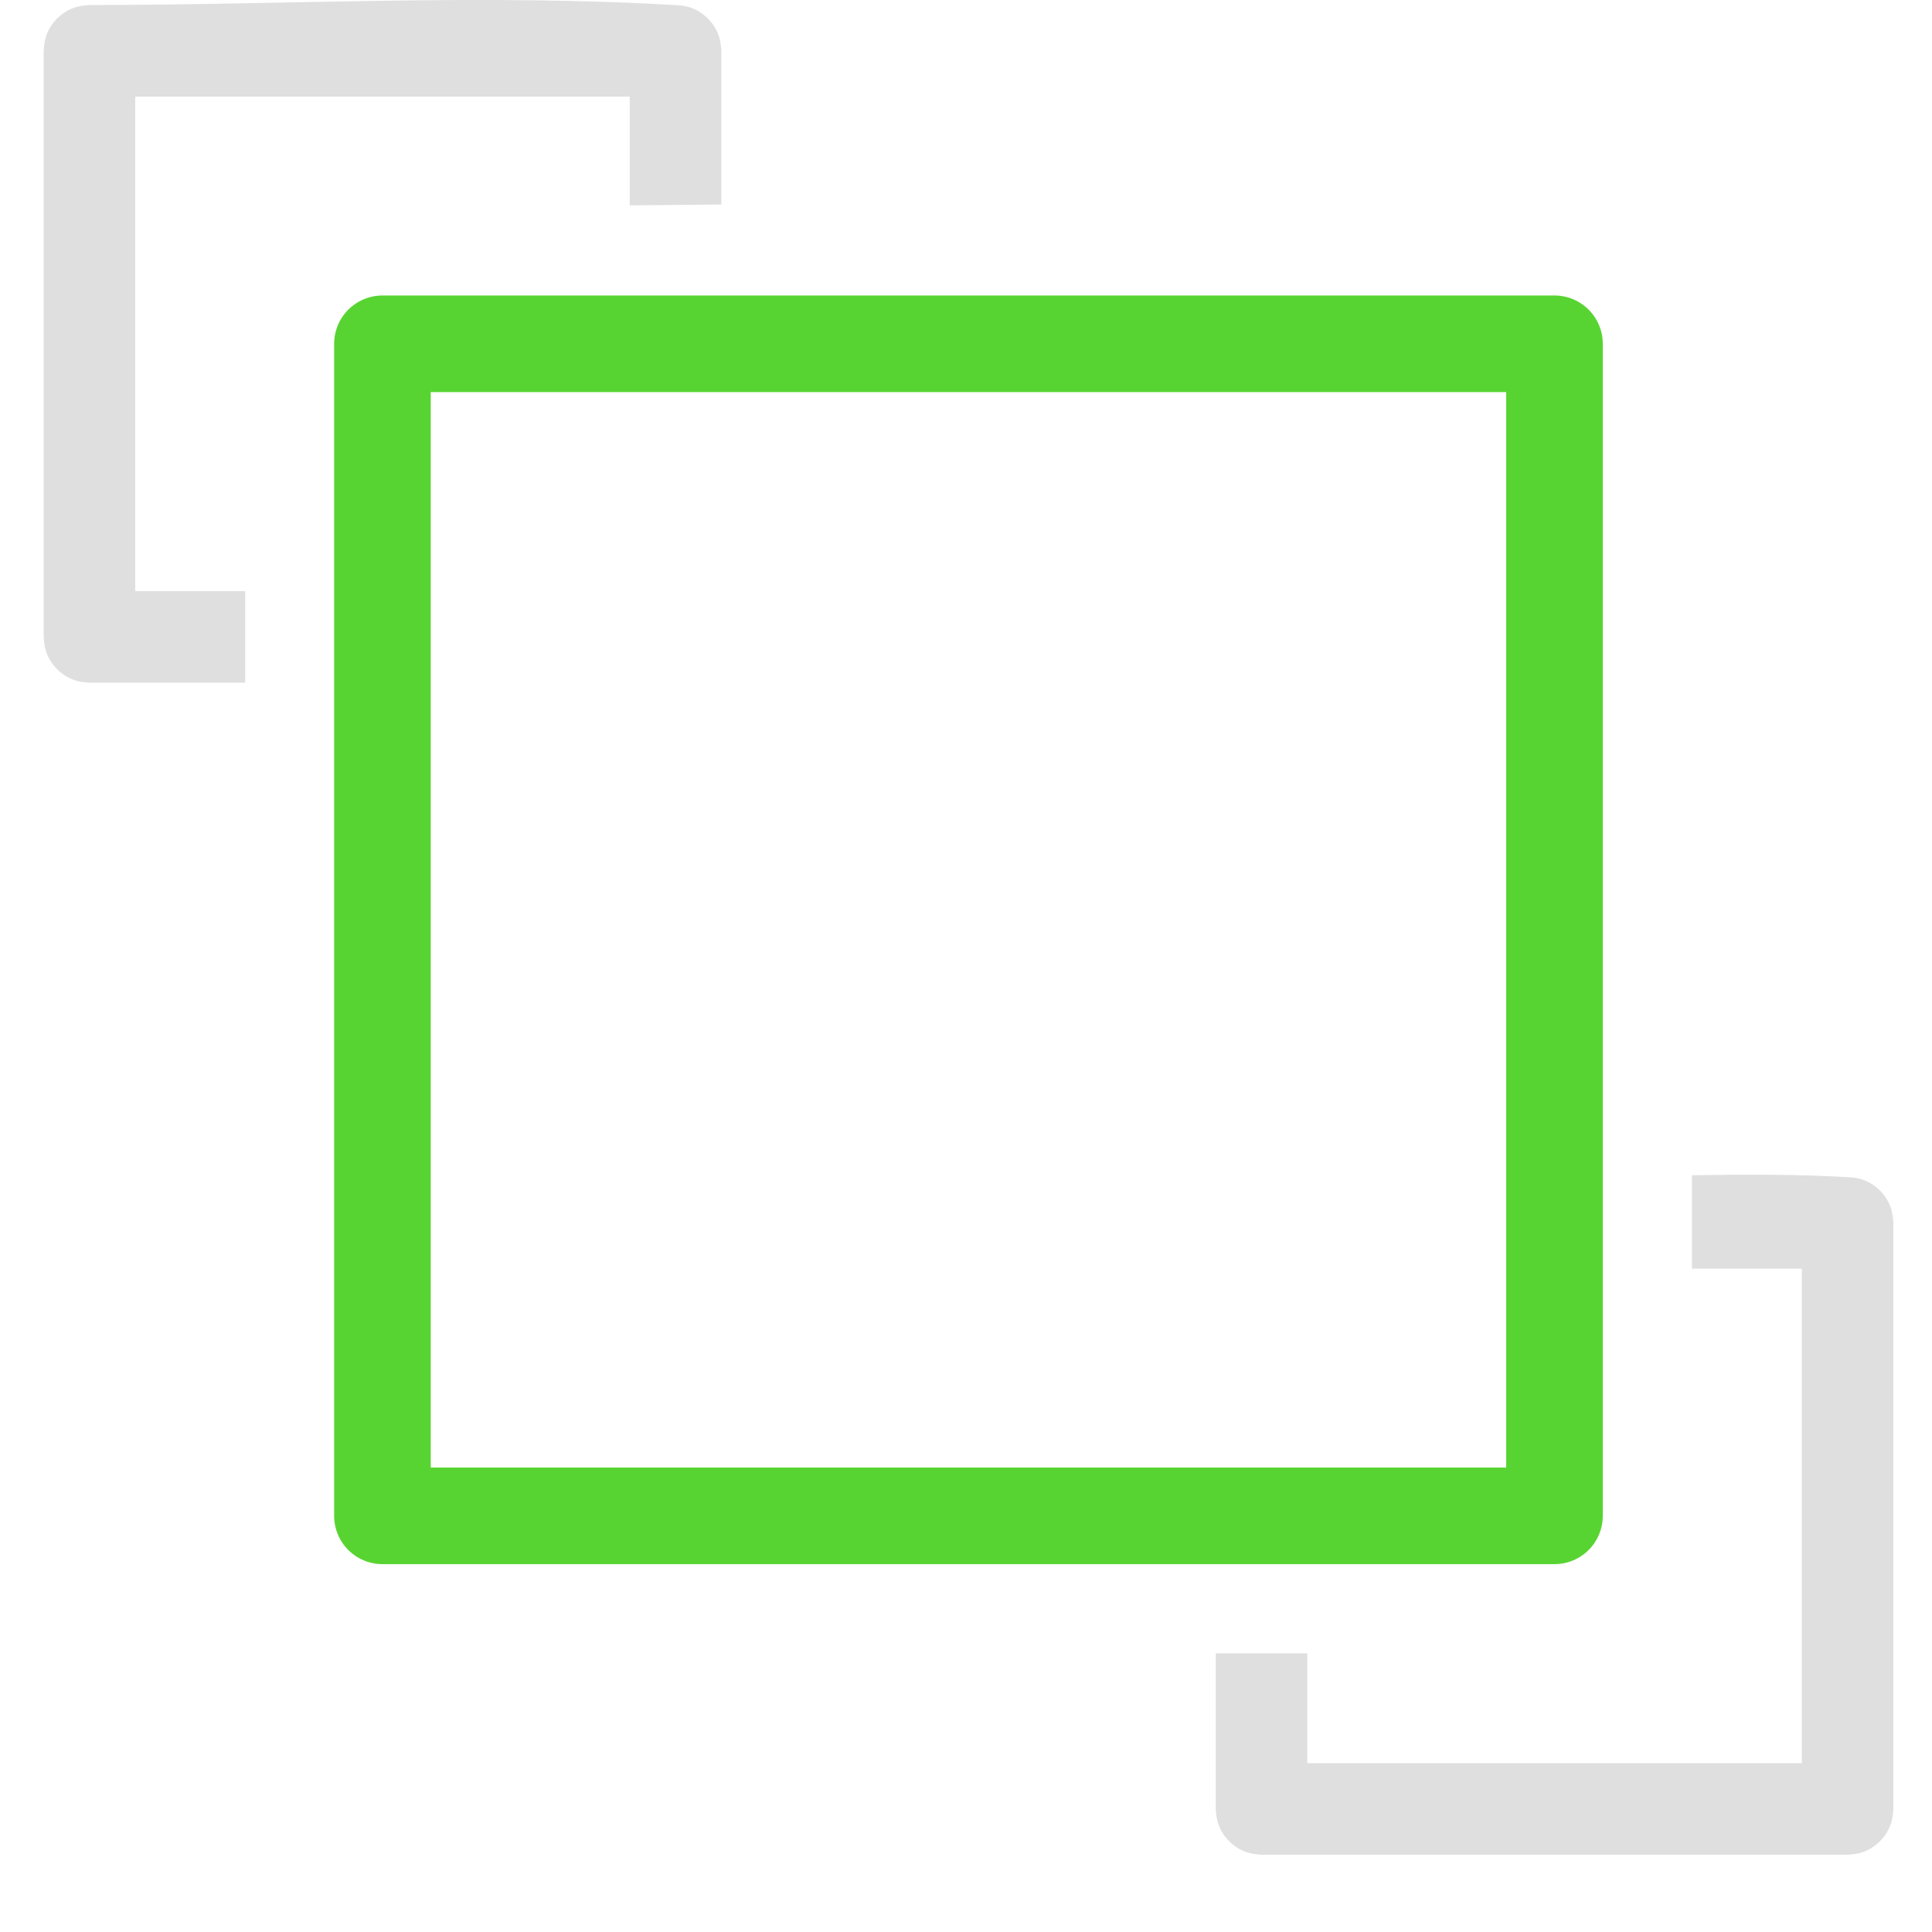
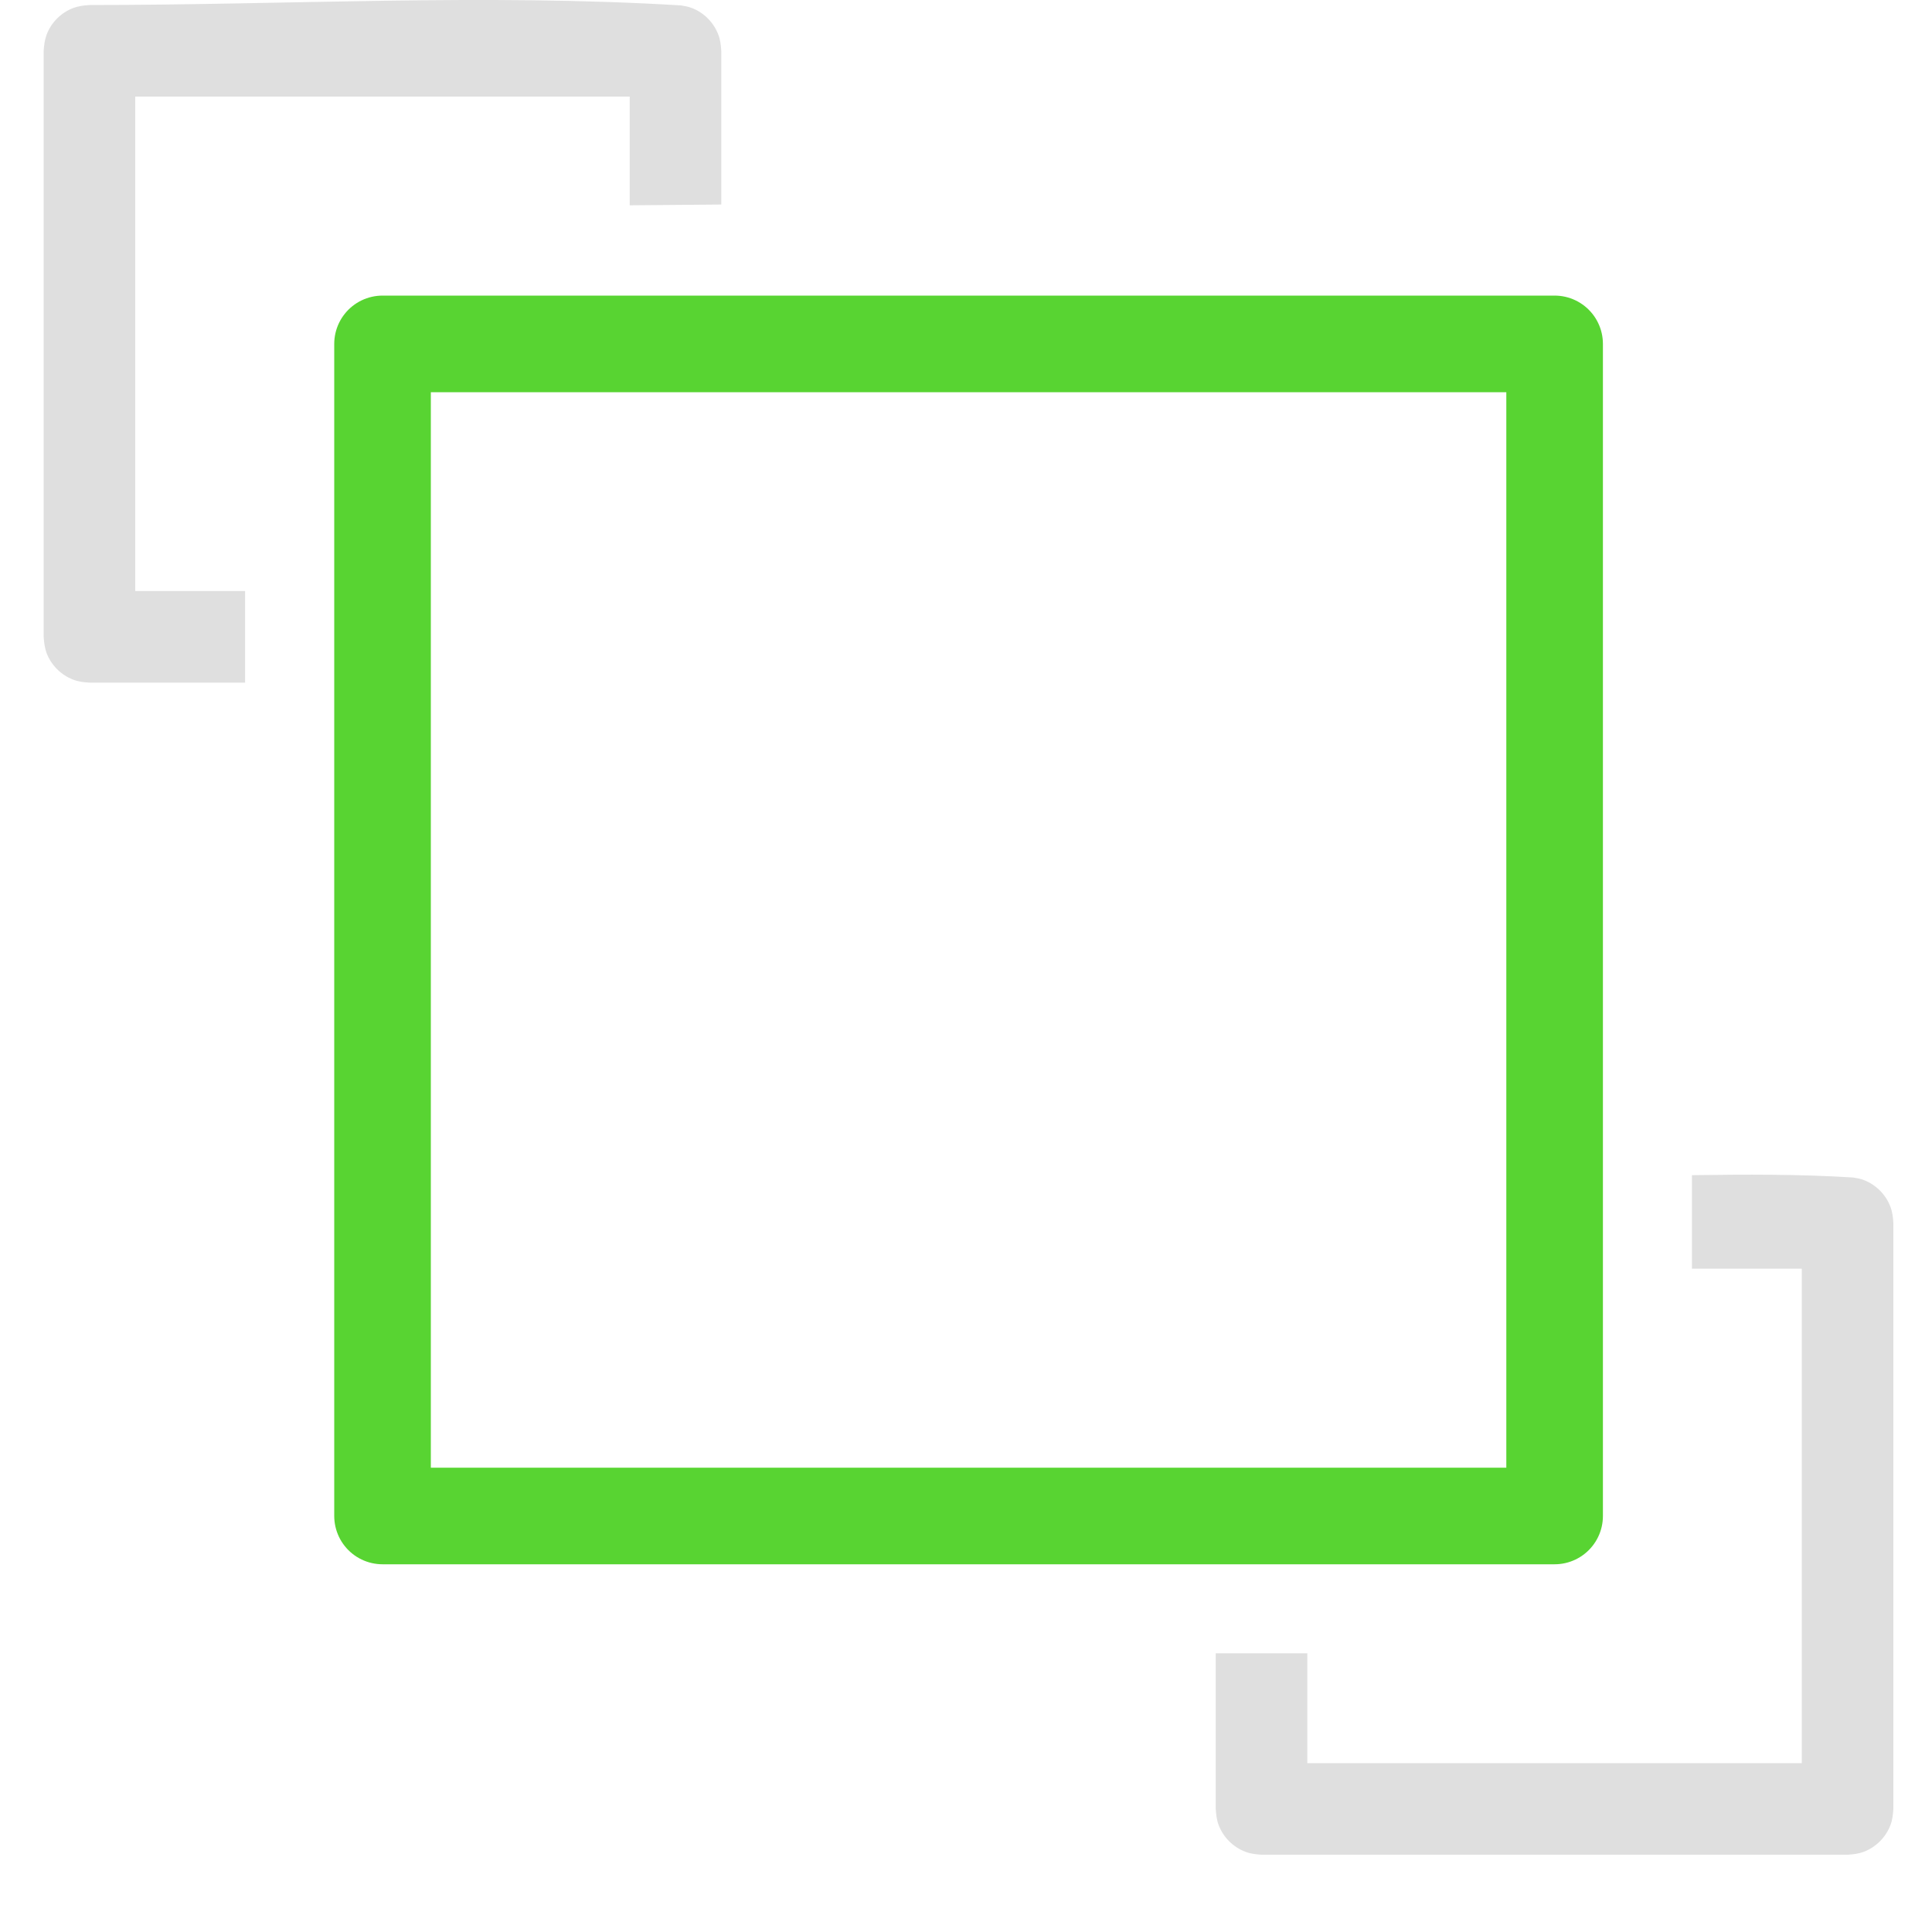
- <svg xmlns="http://www.w3.org/2000/svg" width="100%" height="100%" viewBox="0 0 20 20" version="1.1" xml:space="preserve" style="fill-rule:evenodd;clip-rule:evenodd;stroke-linecap:round;stroke-linejoin:round;stroke-miterlimit:1.5;">
+ <svg xmlns="http://www.w3.org/2000/svg" width="100%" height="100%" viewBox="0 0 15 15" version="1.1" xml:space="preserve" style="fill-rule:evenodd;clip-rule:evenodd;stroke-linecap:round;stroke-linejoin:round;stroke-miterlimit:1.5;">
  <g id="operation-send-to-front">
-     <path d="M17.515,12.166c0.556,-0.009 1.113,-0.011 1.668,0.023c0.05,0.009 0.063,0.009 0.111,0.027c0.126,0.048 0.227,0.149 0.275,0.275c0.021,0.056 0.027,0.11 0.031,0.168l0,6.067c-0.004,0.059 -0.01,0.113 -0.031,0.168c-0.048,0.126 -0.149,0.227 -0.275,0.275c-0.055,0.021 -0.109,0.027 -0.168,0.031l-6.067,0c-0.058,-0.004 -0.112,-0.01 -0.168,-0.031c-0.126,-0.048 -0.227,-0.149 -0.275,-0.275c-0.021,-0.055 -0.027,-0.109 -0.031,-0.168l0,-1.611l0.948,0l0,1.137l5.119,0l0,-5.119l-1.137,0l0,-0.967Zm-14.977,-5.099l-1.612,0c-0.058,-0.004 -0.112,-0.01 -0.168,-0.031c-0.126,-0.048 -0.227,-0.149 -0.275,-0.275c-0.021,-0.056 -0.027,-0.11 -0.031,-0.168l0,-6.067c0.004,-0.058 0.01,-0.112 0.031,-0.168c0.048,-0.126 0.149,-0.227 0.275,-0.275c0.056,-0.021 0.11,-0.027 0.168,-0.031c2.041,0 4.086,-0.12 6.124,0.004c0.05,0.009 0.063,0.009 0.111,0.027c0.126,0.048 0.227,0.149 0.275,0.275c0.021,0.056 0.027,0.11 0.031,0.168l0,1.591c-0.316,0.003 -0.632,0.006 -0.948,0.009l0,-1.126l-5.119,0l0,5.119l1.138,0l0,0.948Z" style="fill:#dfdfdf;" />
-     <rect x="3.959" y="3.559" width="12.133" height="12.133" style="fill:none;stroke:#58d432;stroke-width:1px;" />
+     <path d="M13.136,9.124c0.417,-0.006 0.835,-0.008 1.251,0.018c0.038,0.007 0.048,0.007 0.084,0.02c0.094,0.036 0.17,0.112 0.206,0.207c0.016,0.041 0.02,0.082 0.023,0.126l0,4.55c-0.003,0.043 -0.007,0.084 -0.023,0.126c-0.036,0.094 -0.112,0.17 -0.206,0.206c-0.042,0.016 -0.082,0.02 -0.126,0.023l-4.55,0c-0.044,-0.003 -0.085,-0.007 -0.126,-0.023c-0.095,-0.036 -0.171,-0.112 -0.207,-0.206c-0.016,-0.042 -0.02,-0.083 -0.023,-0.126l0,-1.209l0.711,0l0,0.853l3.839,0l0,-3.839l-0.853,0l0,-0.726Zm-11.233,-3.824l-1.208,0c-0.044,-0.003 -0.085,-0.007 -0.126,-0.023c-0.095,-0.036 -0.171,-0.112 -0.207,-0.206c-0.015,-0.042 -0.02,-0.082 -0.023,-0.126l0,-4.55c0.003,-0.044 0.008,-0.085 0.023,-0.126c0.036,-0.095 0.112,-0.171 0.207,-0.207c0.041,-0.015 0.082,-0.02 0.126,-0.023c1.531,0 3.064,-0.09 4.592,0.003c0.038,0.007 0.048,0.007 0.084,0.02c0.094,0.036 0.17,0.112 0.206,0.207c0.016,0.041 0.02,0.082 0.023,0.126l0,1.193c-0.237,0.002 -0.474,0.004 -0.711,0.006l0,-0.844l-3.839,0l0,3.839l0.853,0l0,0.711Z" style="fill:#dfdfdf;" />
+     <rect x="2.97" y="2.67" width="9.1" height="9.1" style="fill:none;stroke:#58d432;stroke-width:0.75px;" />
  </g>
</svg>
